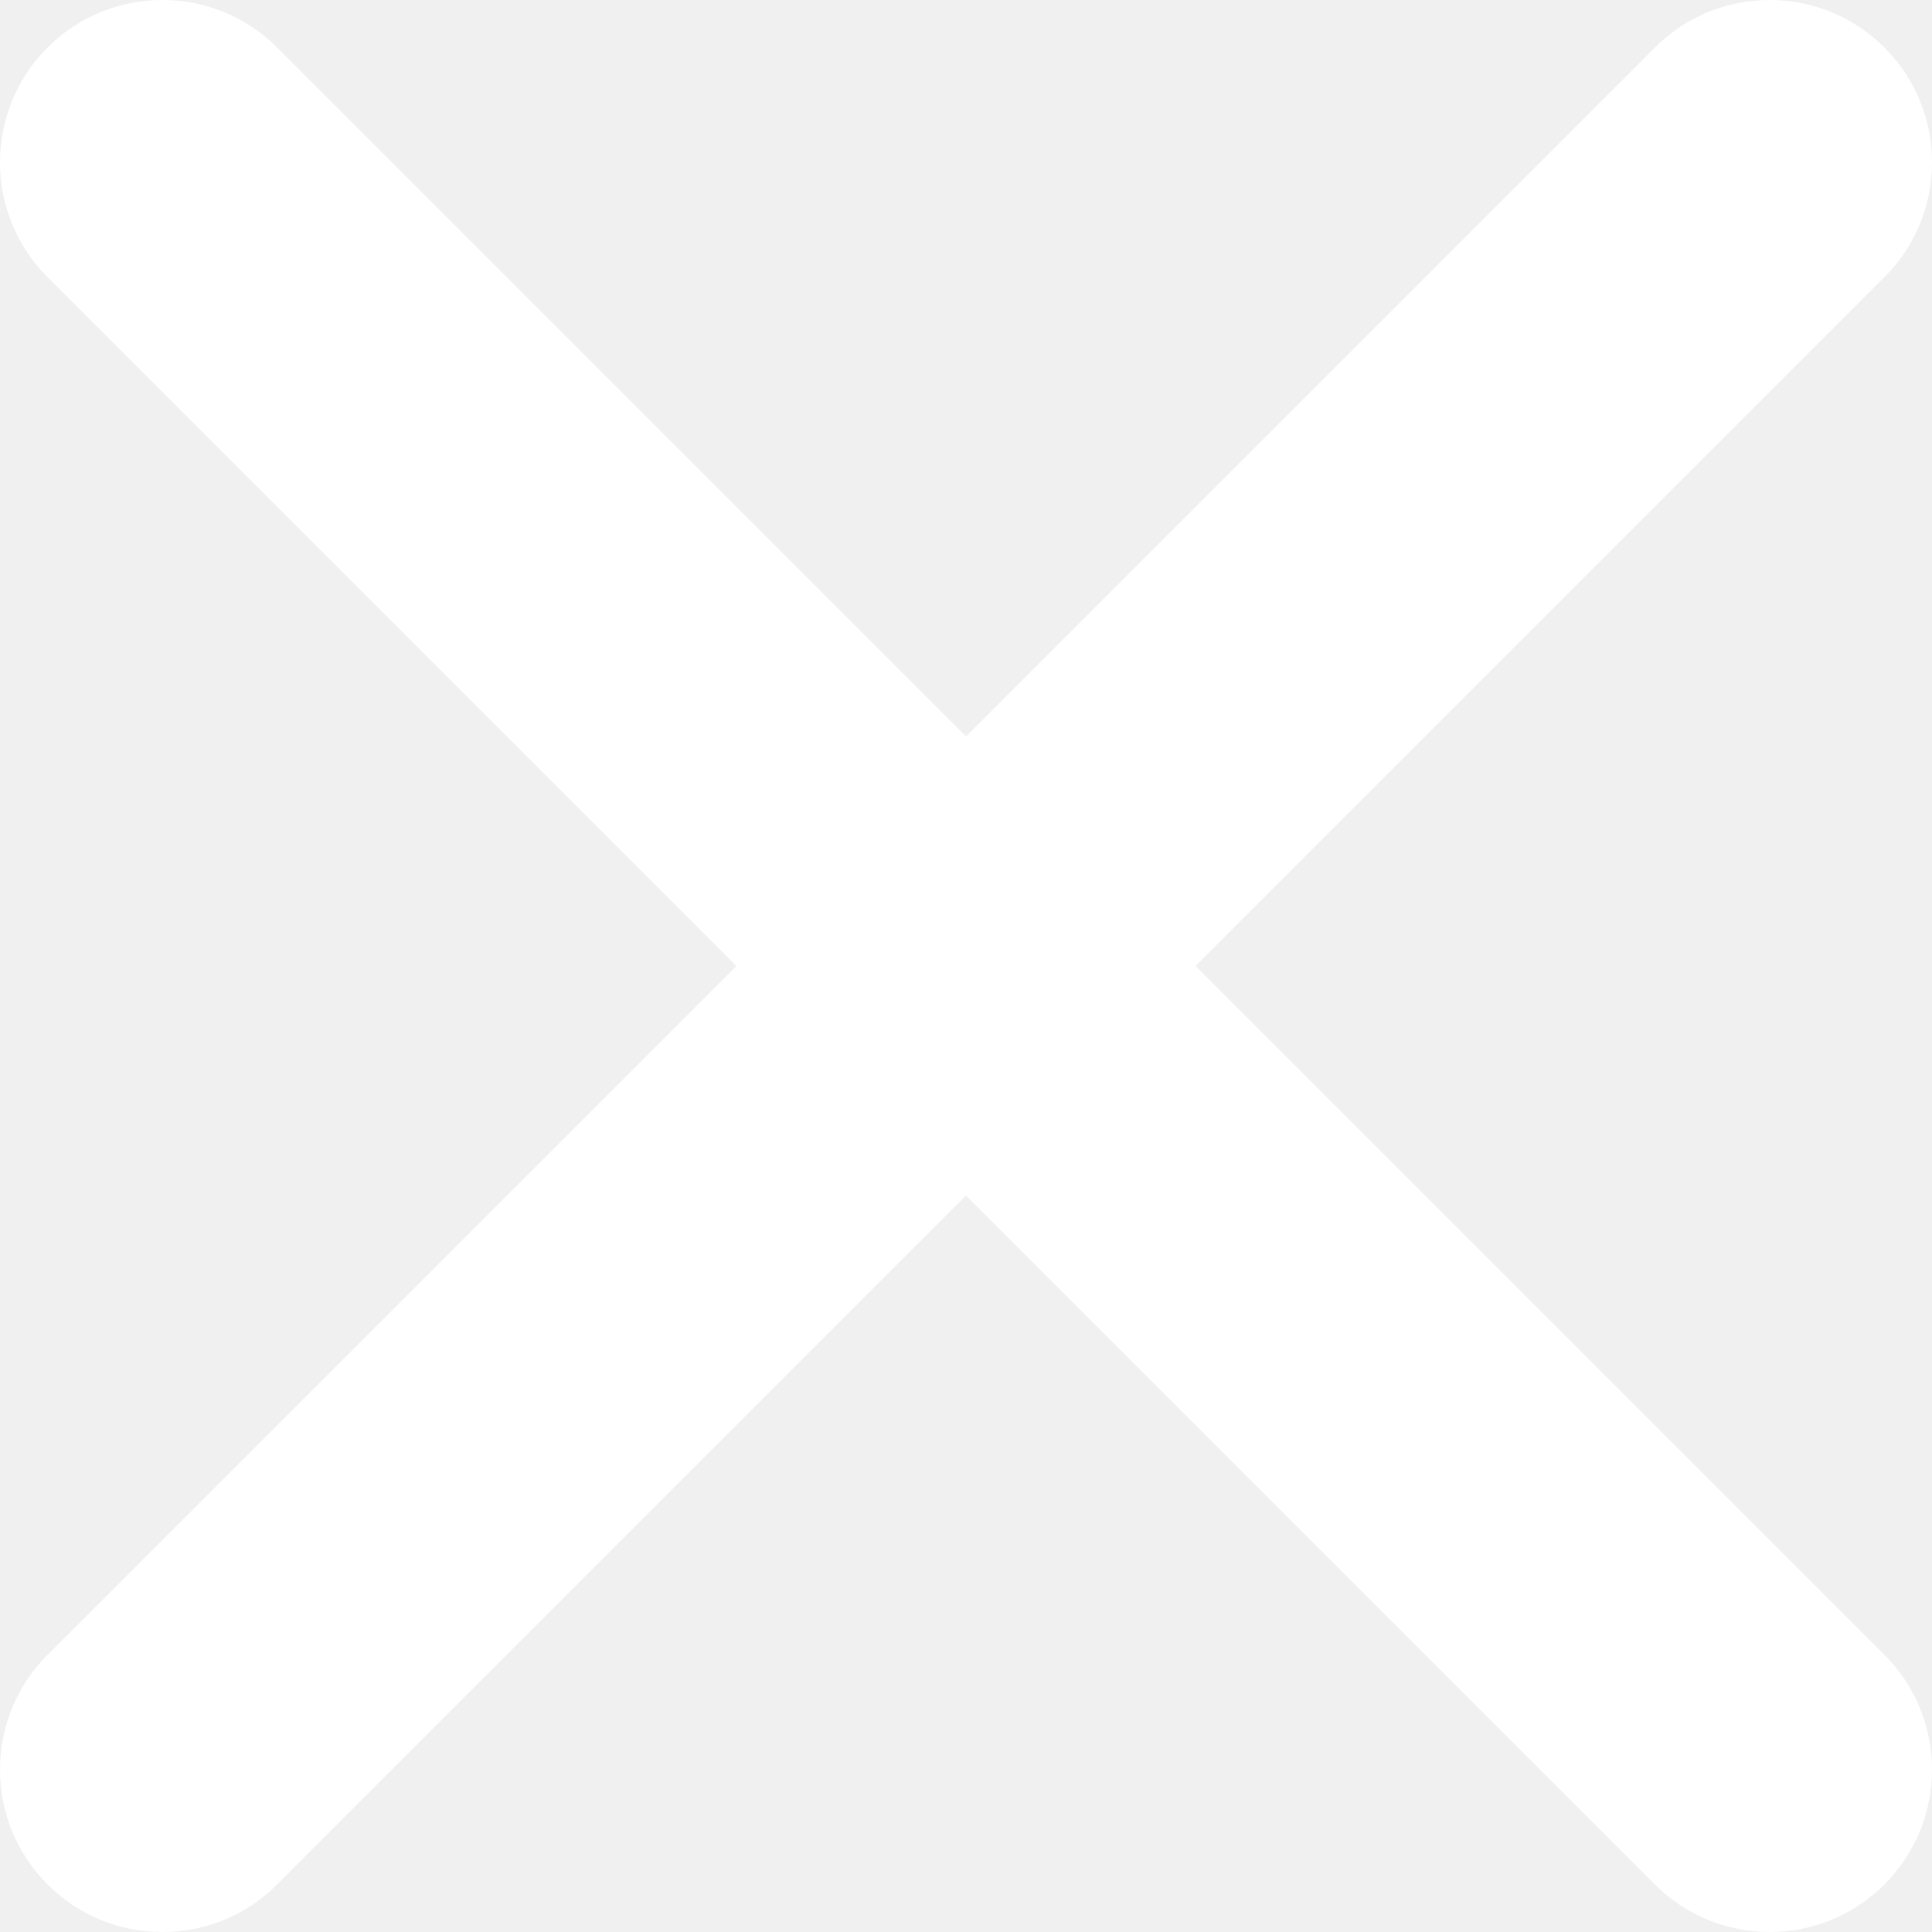
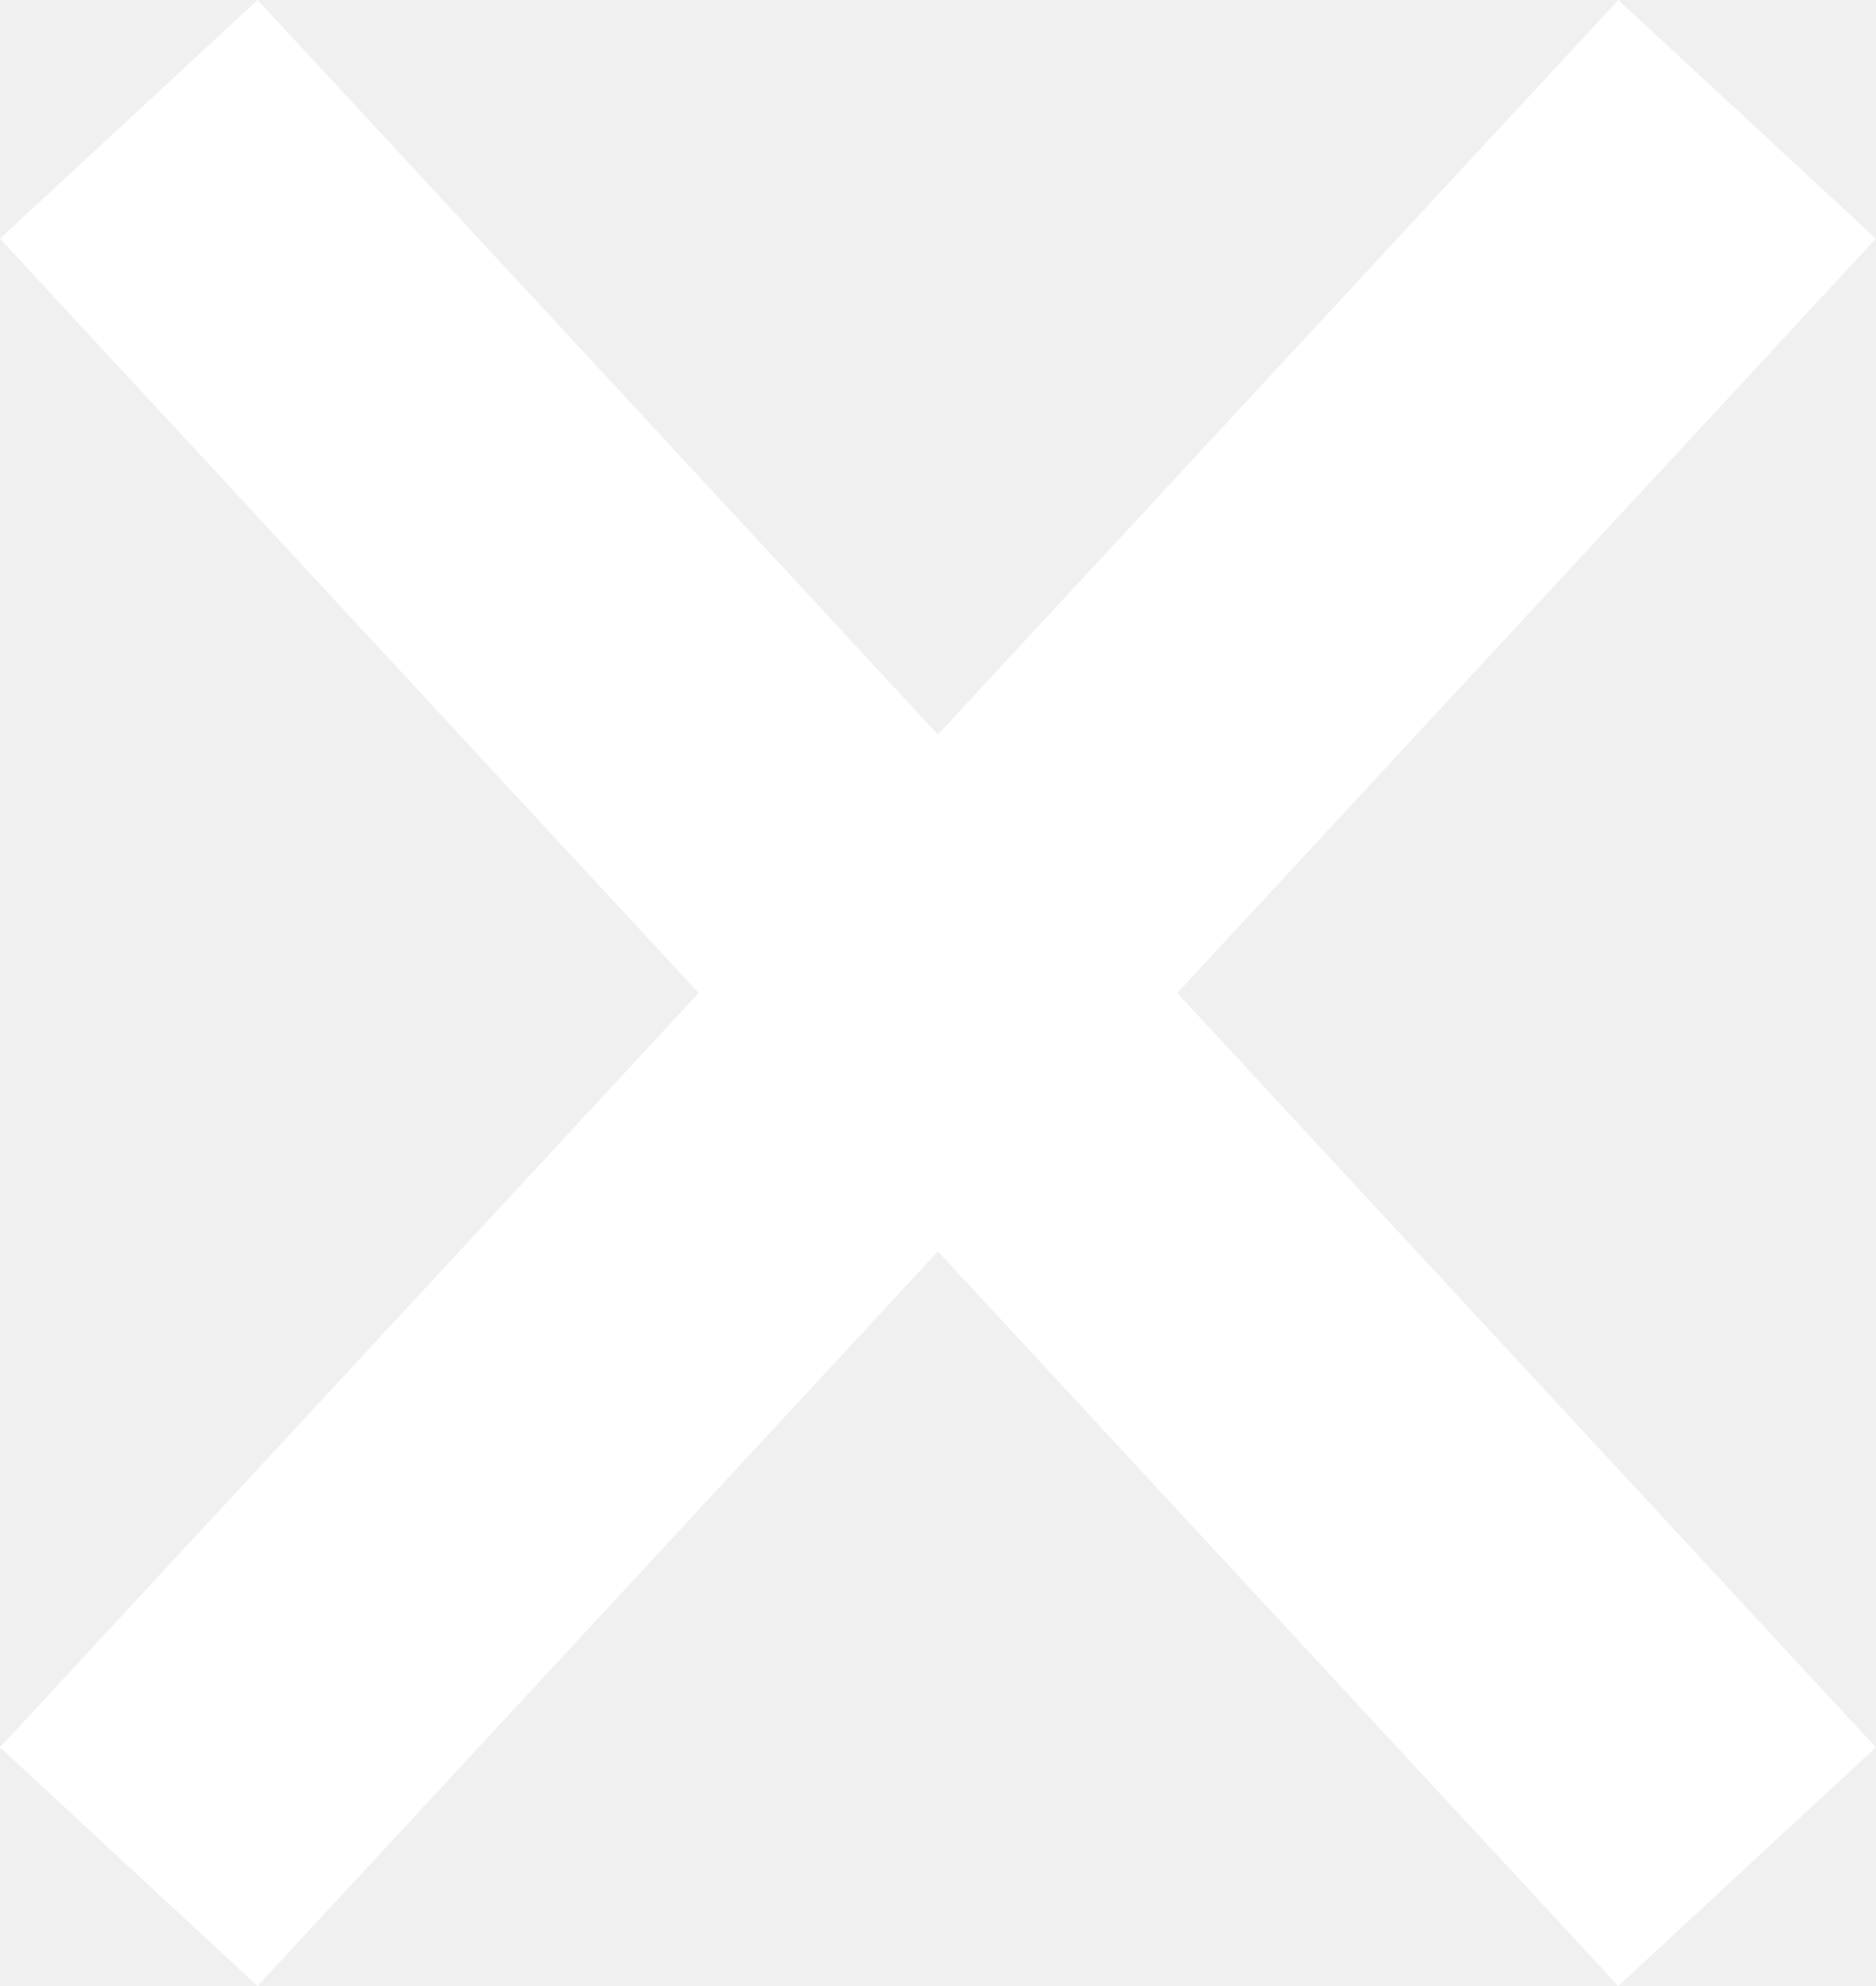
- <svg xmlns="http://www.w3.org/2000/svg" version="1.1" id="Capa_1" x="0px" y="0px" viewBox="0 0 212.982 212.982" style="enable-background:new 0 0 212.982 212.982;" xml:space="preserve" width="512px" height="512px">
-   <g id="Close">
-     <path style="fill-rule:evenodd;clip-rule:evenodd;" d="M131.804,106.491l75.936-75.936c6.99-6.99,6.99-18.323,0-25.312   c-6.99-6.99-18.322-6.99-25.312,0l-75.937,75.937L30.554,5.242c-6.99-6.99-18.322-6.99-25.312,0c-6.989,6.99-6.989,18.323,0,25.312   l75.937,75.936L5.242,182.427c-6.989,6.99-6.989,18.323,0,25.312c6.99,6.99,18.322,6.99,25.312,0l75.937-75.937l75.937,75.937   c6.989,6.99,18.322,6.99,25.312,0c6.99-6.99,6.99-18.322,0-25.312L131.804,106.491z" fill="#FFFFFF" />
+ <svg xmlns="http://www.w3.org/2000/svg" viewBox="0 0 26.714 28.277">
+   <defs>
+     <style>
+       .cls-1 {
+         fill: none;
+         stroke: #fff;
+         stroke-width: 5px;
+       }
+     </style>
+   </defs>
+   <g id="Group_21" data-name="Group 21" transform="translate(-58.666 -143.801)">
+     <line id="Line_22" data-name="Line 22" class="cls-1" x2="23.046" y2="24.879" transform="translate(60.5 145.5)" />
+     <line id="Line_23" data-name="Line 23" class="cls-1" x1="23.046" y2="24.879" transform="translate(60.5 145.5)" />
  </g>
-   <g>
- </g>
-   <g>
- </g>
-   <g>
- </g>
-   <g>
- </g>
-   <g>
- </g>
-   <g>
- </g>
-   <g>
- </g>
-   <g>
- </g>
-   <g>
- </g>
-   <g>
- </g>
-   <g>
- </g>
-   <g>
- </g>
-   <g>
- </g>
-   <g>
- </g>
-   <g>
- </g>
</svg>
